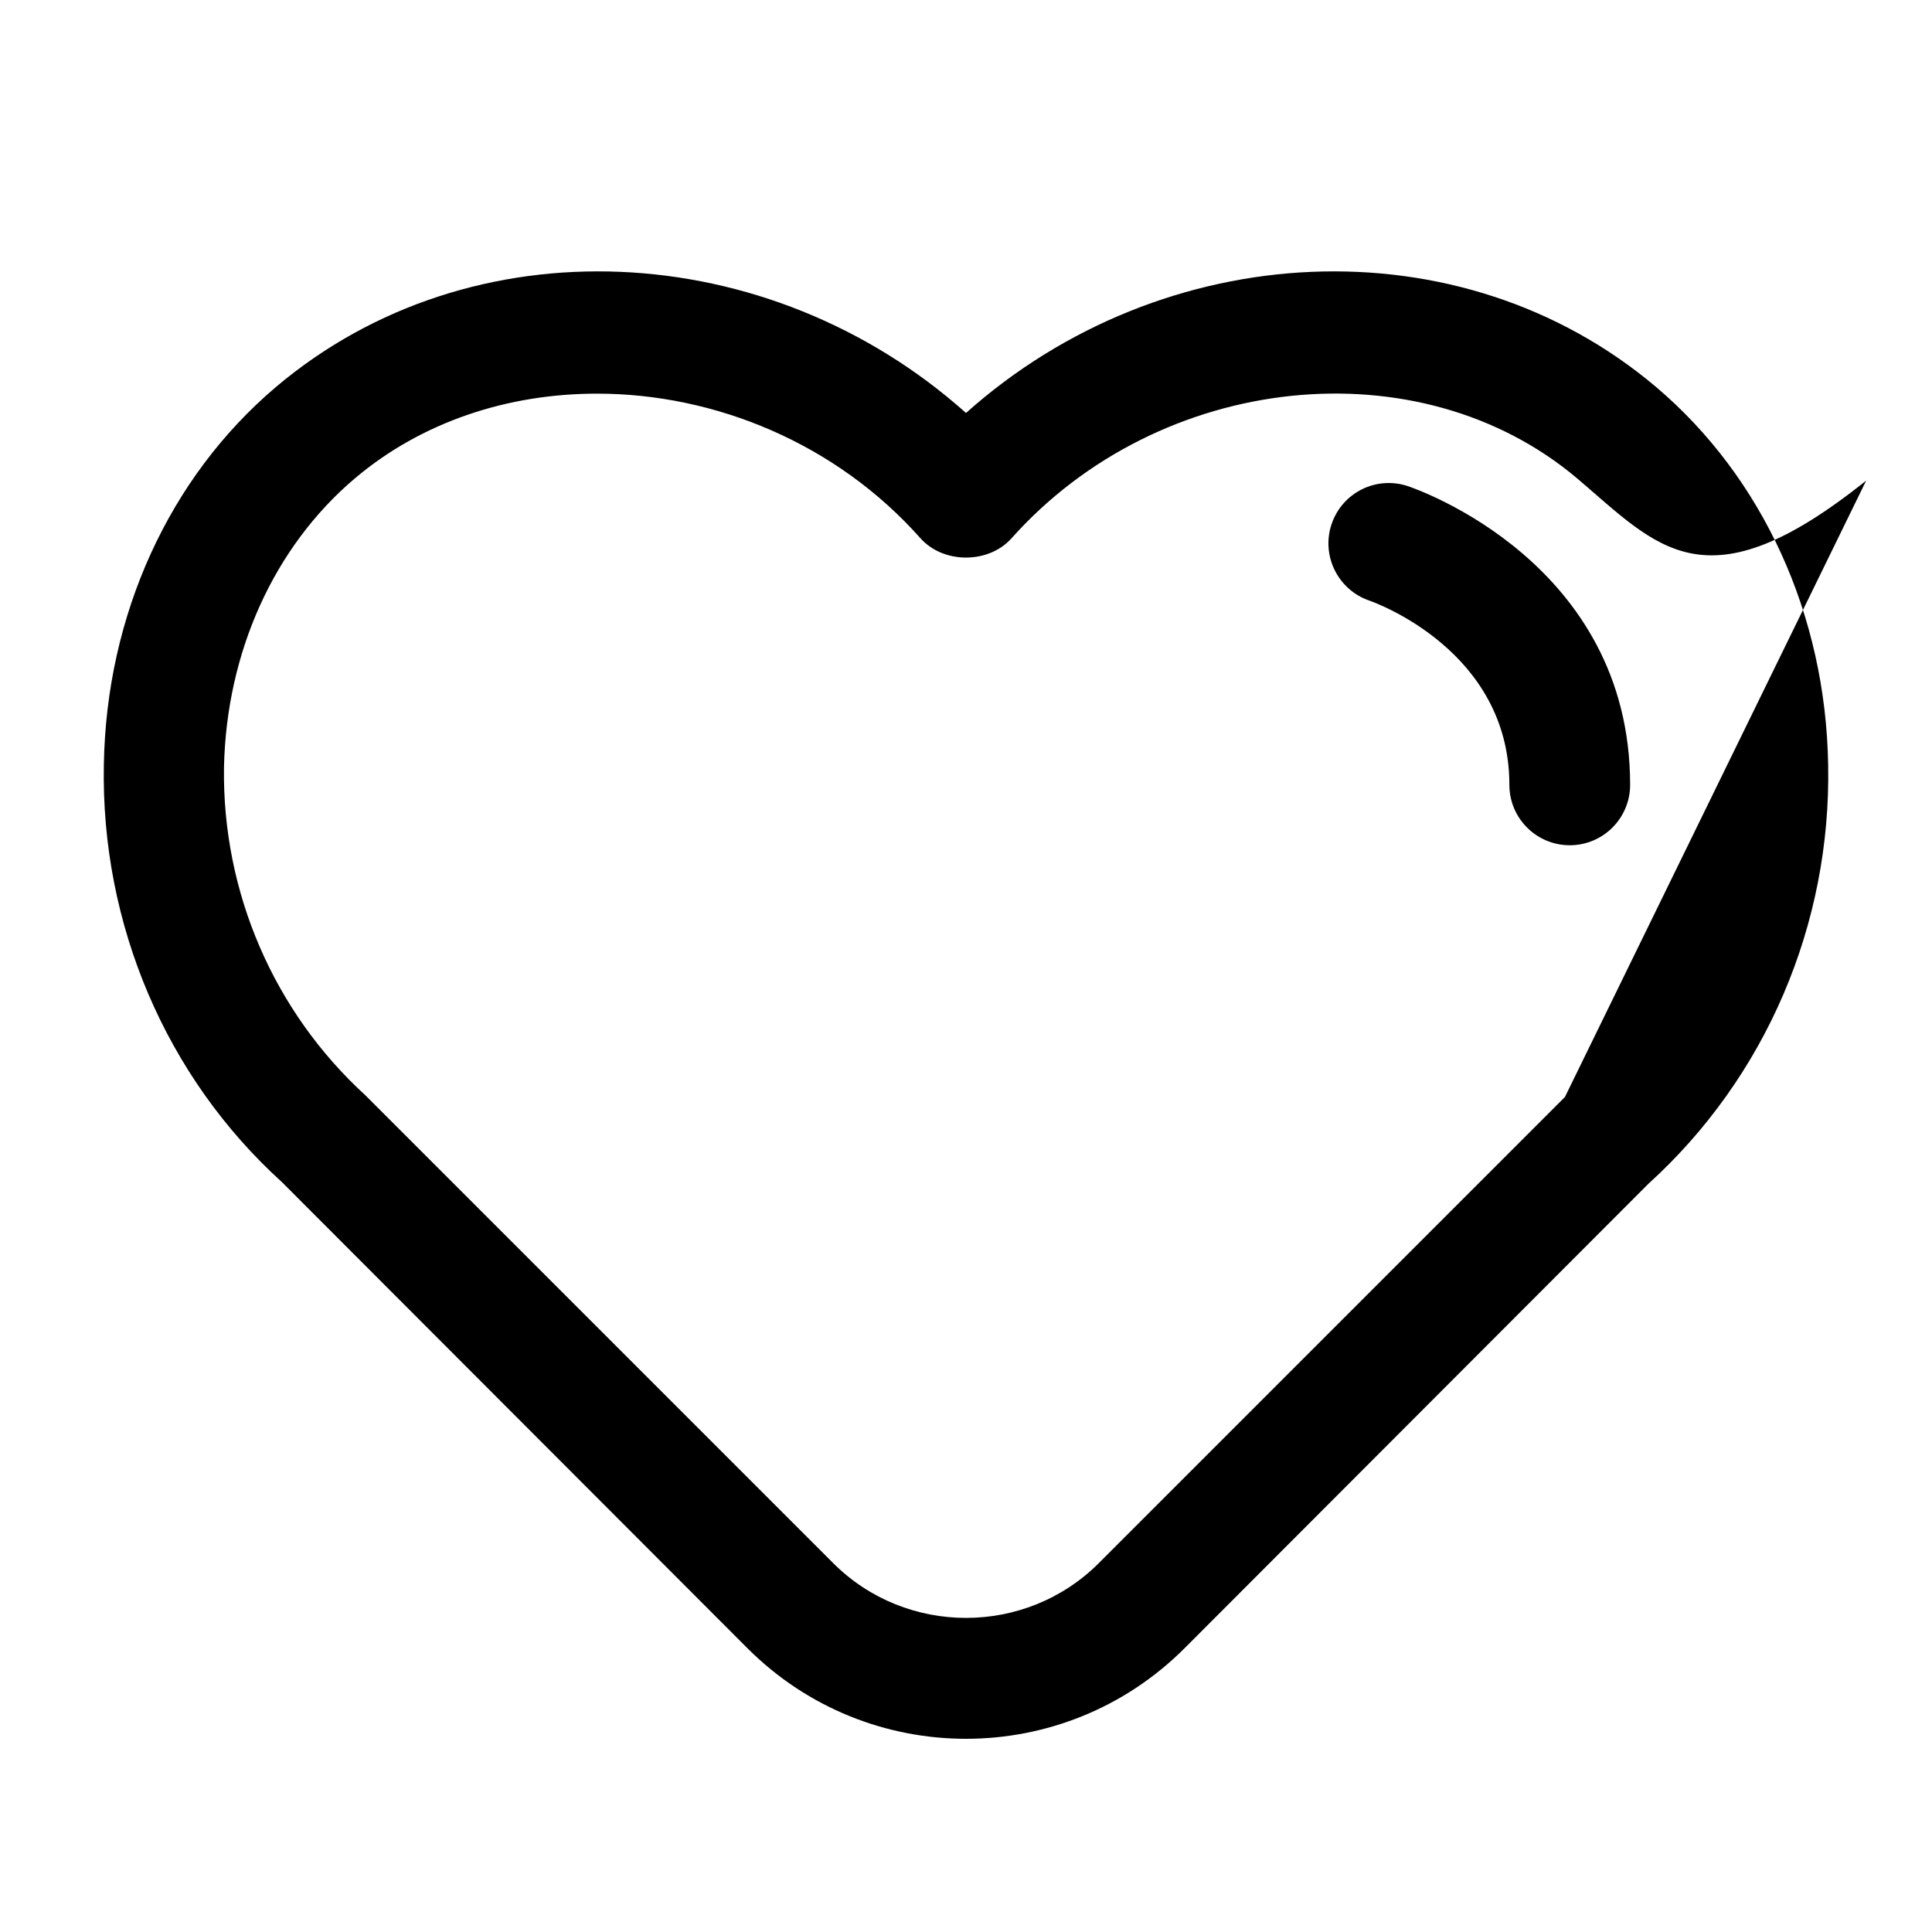
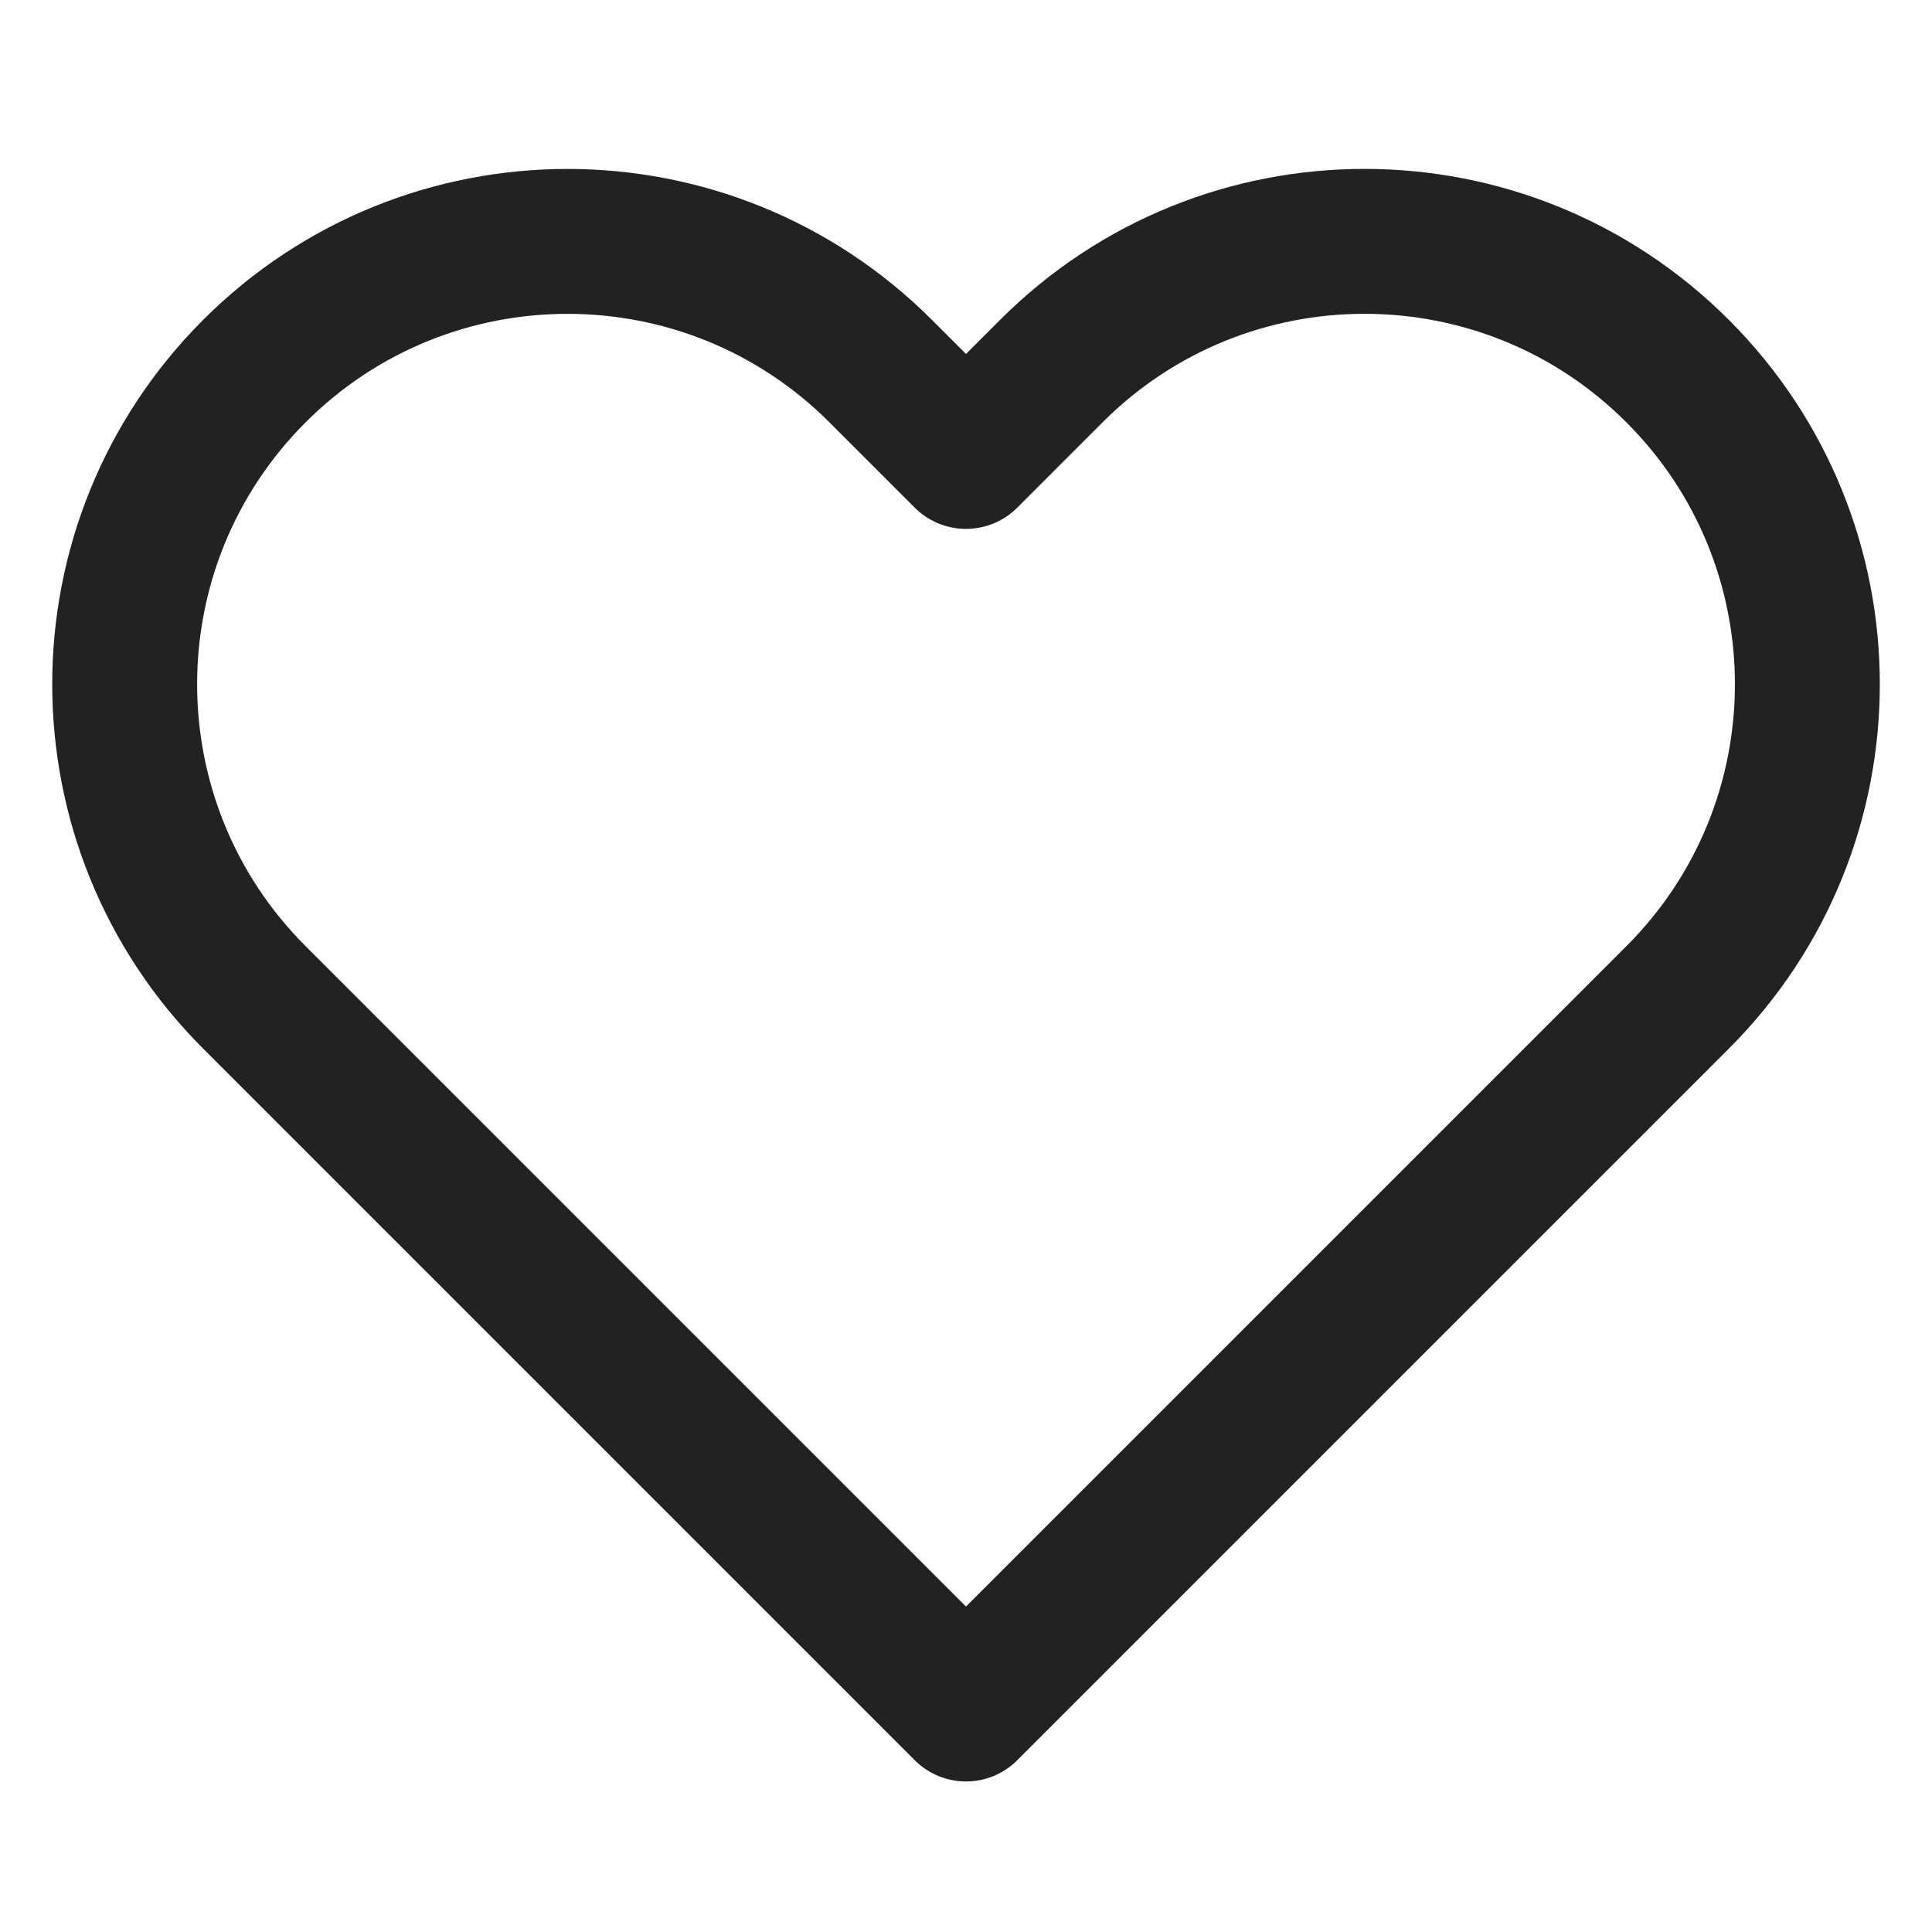
- <svg xmlns="http://www.w3.org/2000/svg" enable-background="new 0 0 32 32" height="35" viewBox="0 0 32 32" width="35">
-   <g id="Layer_1">
-     <g fill="rgb(0,0,0)">
-       <path d="m27.43 6.41c-3.24-2.74-8.16-2.49-11.43.43-3.27-2.92-8.19-3.17-11.43-.43-1.77 1.5-2.81 3.78-2.85 6.26-.05 2.64 1.03 5.17 2.95 6.91l7.71 7.72c1 1 2.31 1.5 3.62 1.5s2.62-.5 3.62-1.5l7.68-7.69c1.95-1.77 3.03-4.3 2.98-6.94-.04-2.48-1.08-4.76-2.85-6.26zm-1.51 11.76-7.72 7.72c-1.21 1.21-3.19 1.21-4.4 0l-7.75-7.75c-1.52-1.39-2.37-3.37-2.34-5.43.04-1.91.83-3.65 2.16-4.78 1.12-.95 2.55-1.41 4.02-1.41 1.95 0 3.96.82 5.36 2.4.38.42 1.12.42 1.5 0 2.46-2.76 6.76-3.21 9.38-.99 1.33 1.13 2.12 2.16 4.78.03 2.06-.82 4.04-2.37 5.46z" />
-       <path d="m23.316 8.051c-.523-.172-1.083.107-1.26.628-.177.521.102 1.088.622 1.268.095.033 2.322.83 2.322 3.053 0 .552.448 1 1 1s1-.448 1-1c0-3.678-3.533-4.898-3.684-4.949z" />
-     </g>
-   </g>
+ <svg xmlns="http://www.w3.org/2000/svg" width="24" height="24" viewBox="0 0 24 24" fill="none" stroke="#222222" stroke-width="1.8" stroke-linecap="round" stroke-linejoin="round">
+   <path d="M20.84 4.61a5.5 5.5 0 0 0-7.78 0L12 5.67l-1.06-1.06a5.5 5.5 0 0 0-7.78 7.78l1.06 1.06L12 21.23l7.78-7.78 1.06-1.06a5.5 5.5 0 0 0 0-7.78z" />
</svg>
